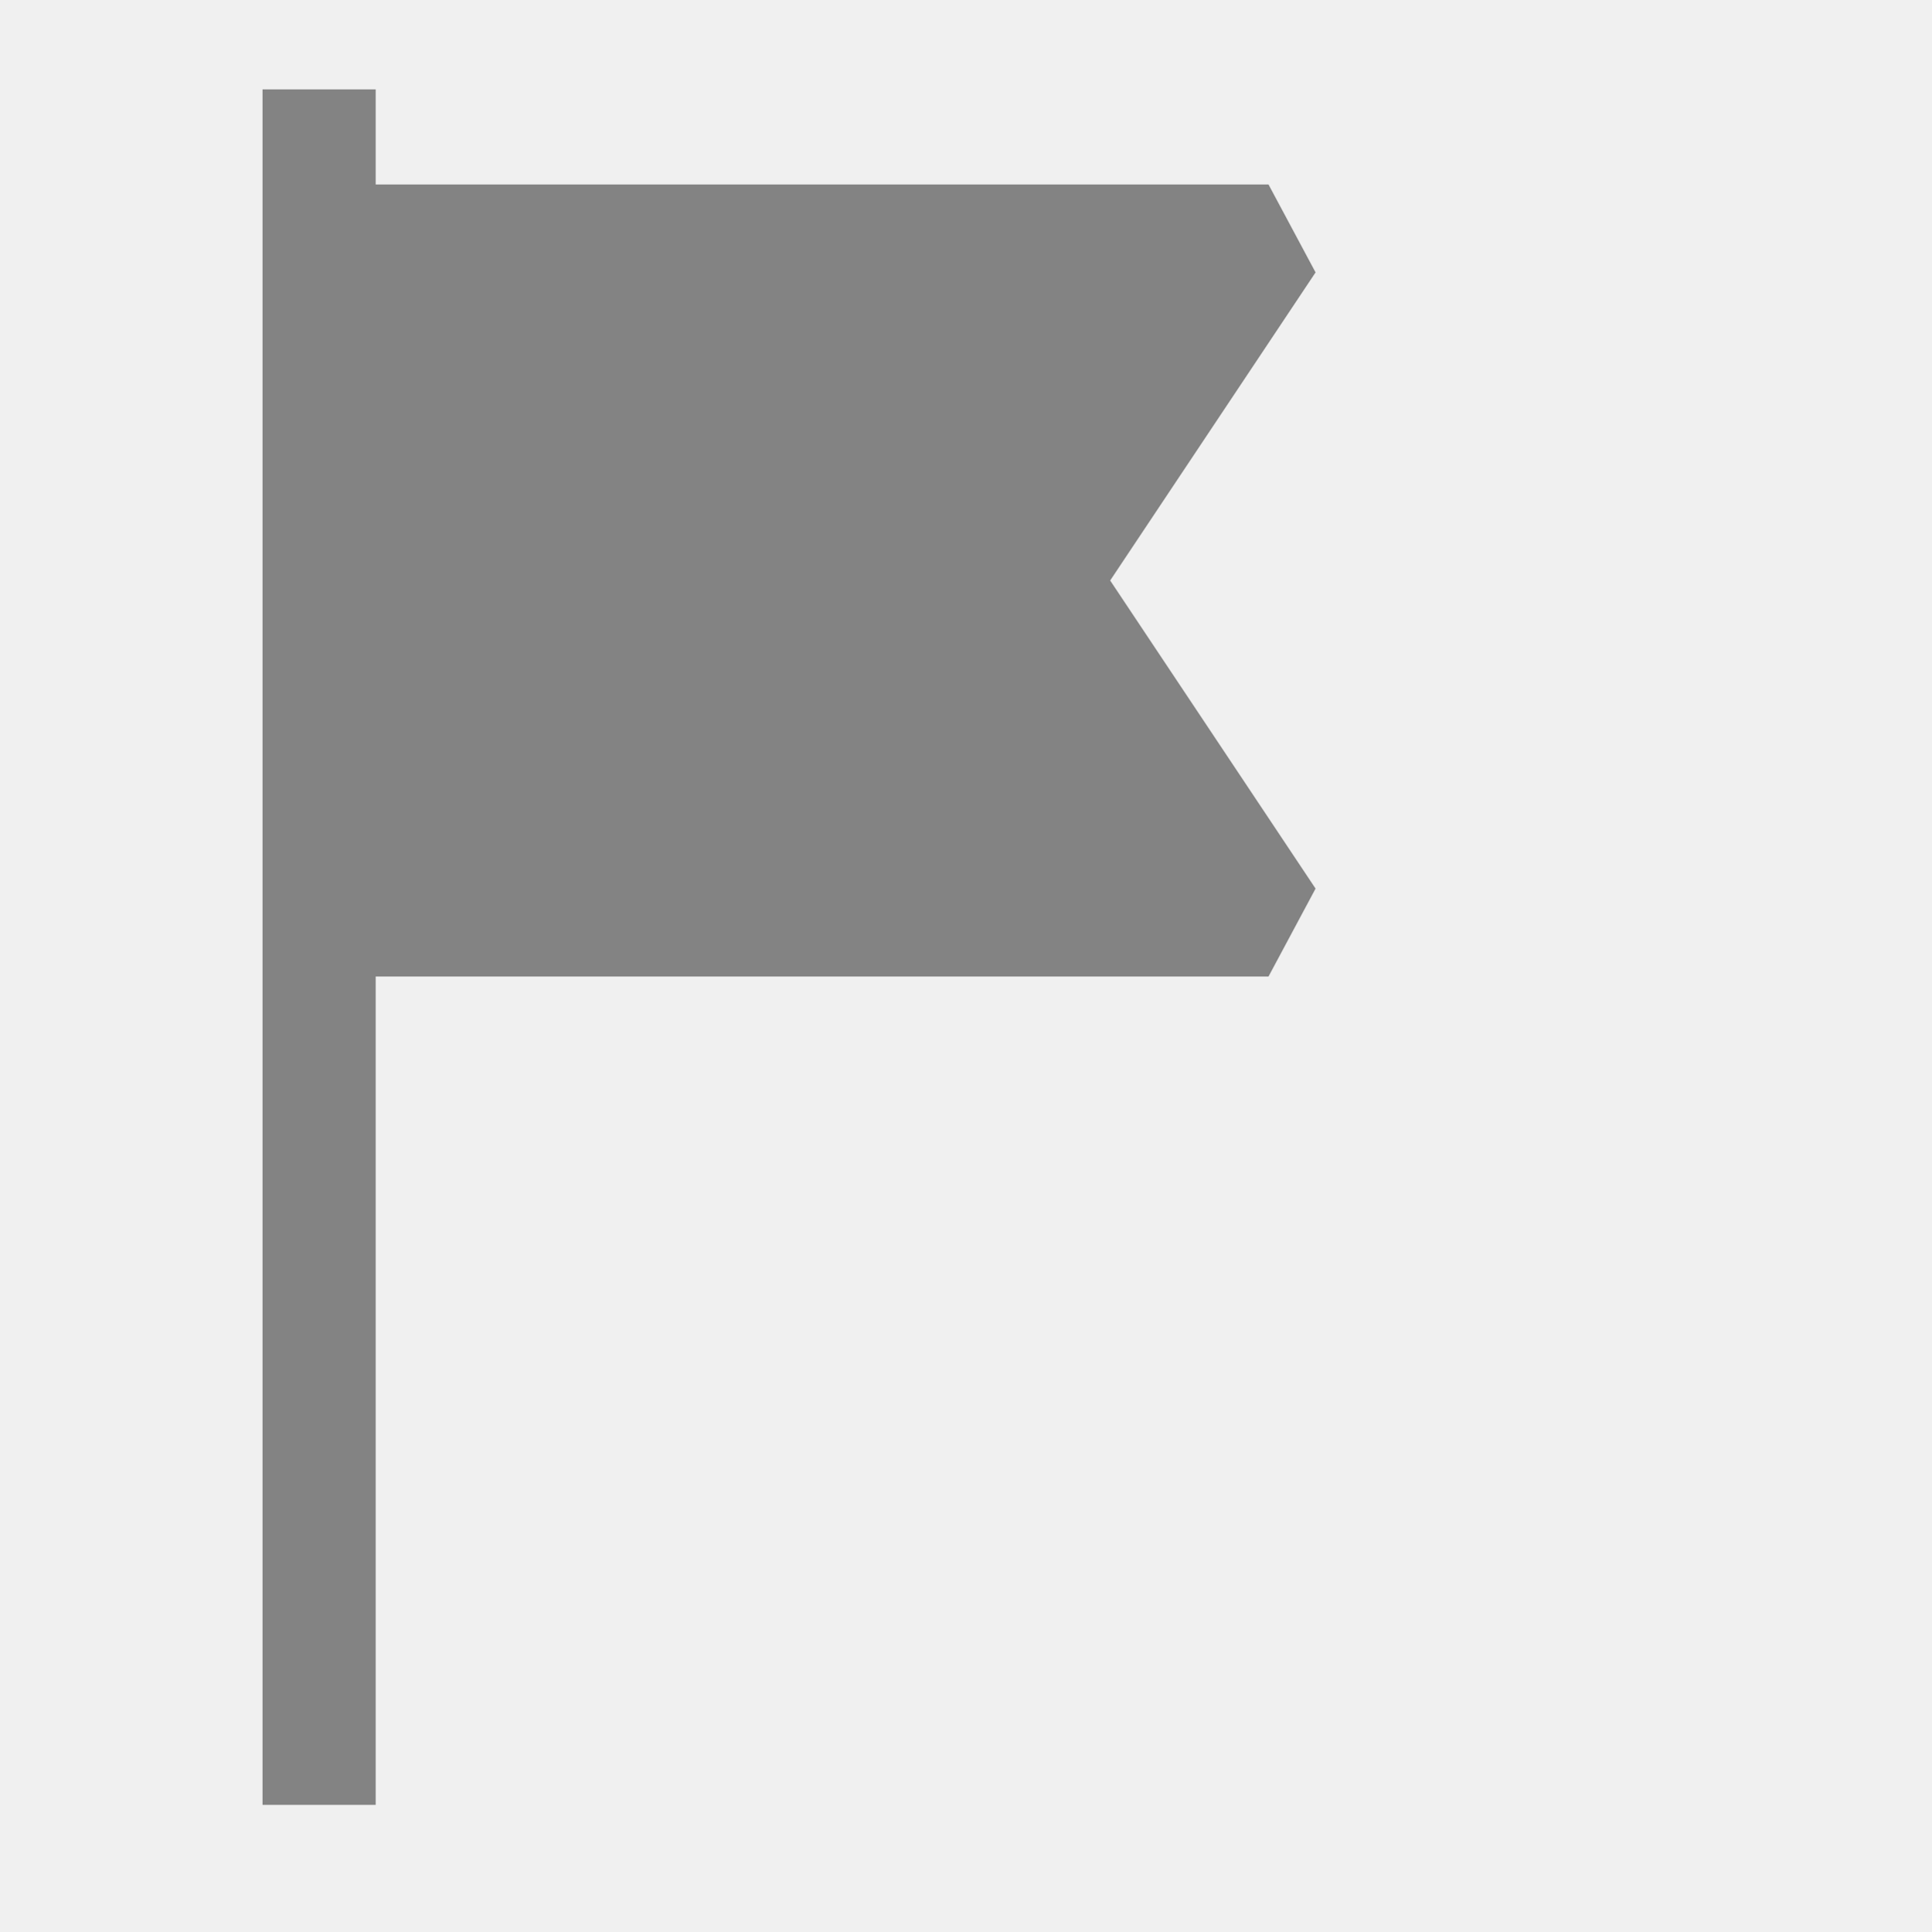
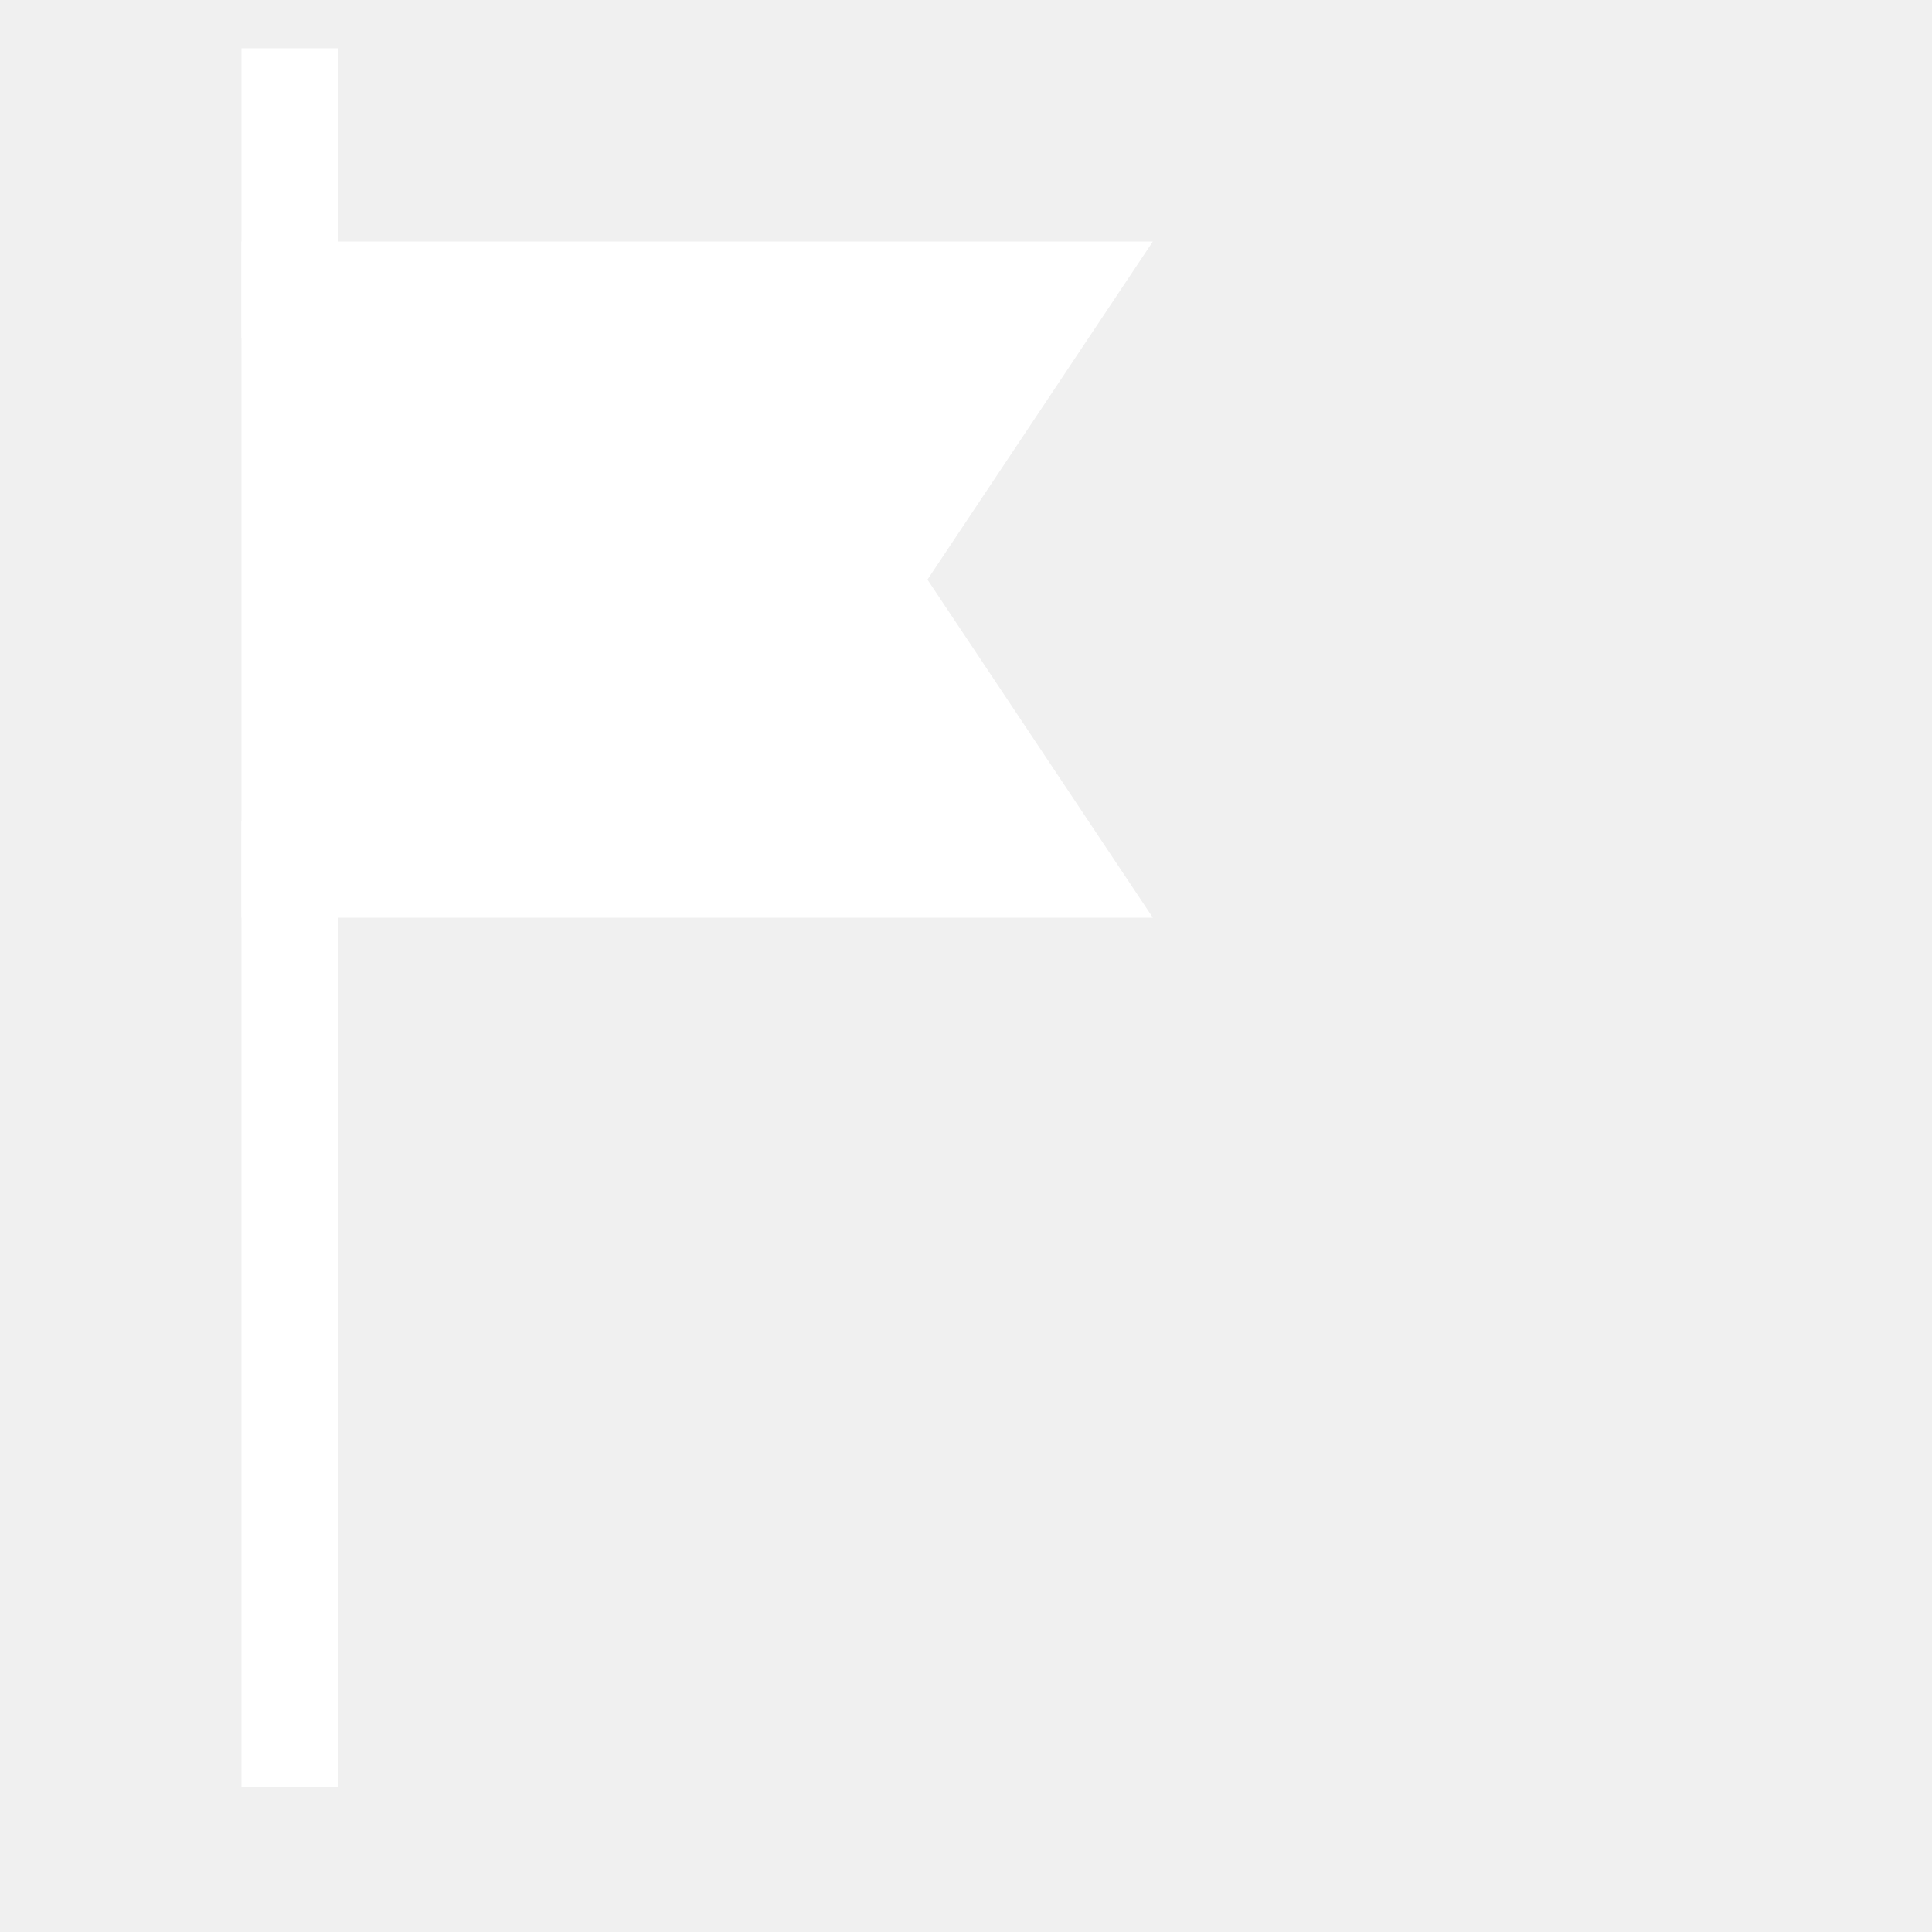
- <svg xmlns="http://www.w3.org/2000/svg" width="102.4pt" height="102.4pt">
-   <defs />
-   <g id="layer0">
-     <path id="shape0" transform="matrix(8 0 0 8 22.56 10.32)" fill="#838383" stroke="#838383" stroke-width="1" stroke-linecap="square" stroke-linejoin="miter" stroke-miterlimit="2" d="M0 0L0 14.16" />
-     <path id="shape1" transform="matrix(8 0 0 8 25.68 17.04)" fill="#838383" stroke="#838383" stroke-width="1" stroke-linecap="square" stroke-linejoin="miter" stroke-miterlimit="2" d="M0 0L8 0L6 3L8 6L0 6" />
+ <svg xmlns="http://www.w3.org/2000/svg" width="20" height="20" viewBox="0 0 20 20">
+   <g stroke="#ffffff" stroke-width="1" fill="#ffffff" stroke-linecap="square" stroke-linejoin="miter">
+     <line x1="3" y1="1" x2="3" y2="18" />
+     <path d="M3 3 L11 3 L9 6 L11 9 L3 9" />
  </g>
</svg>
